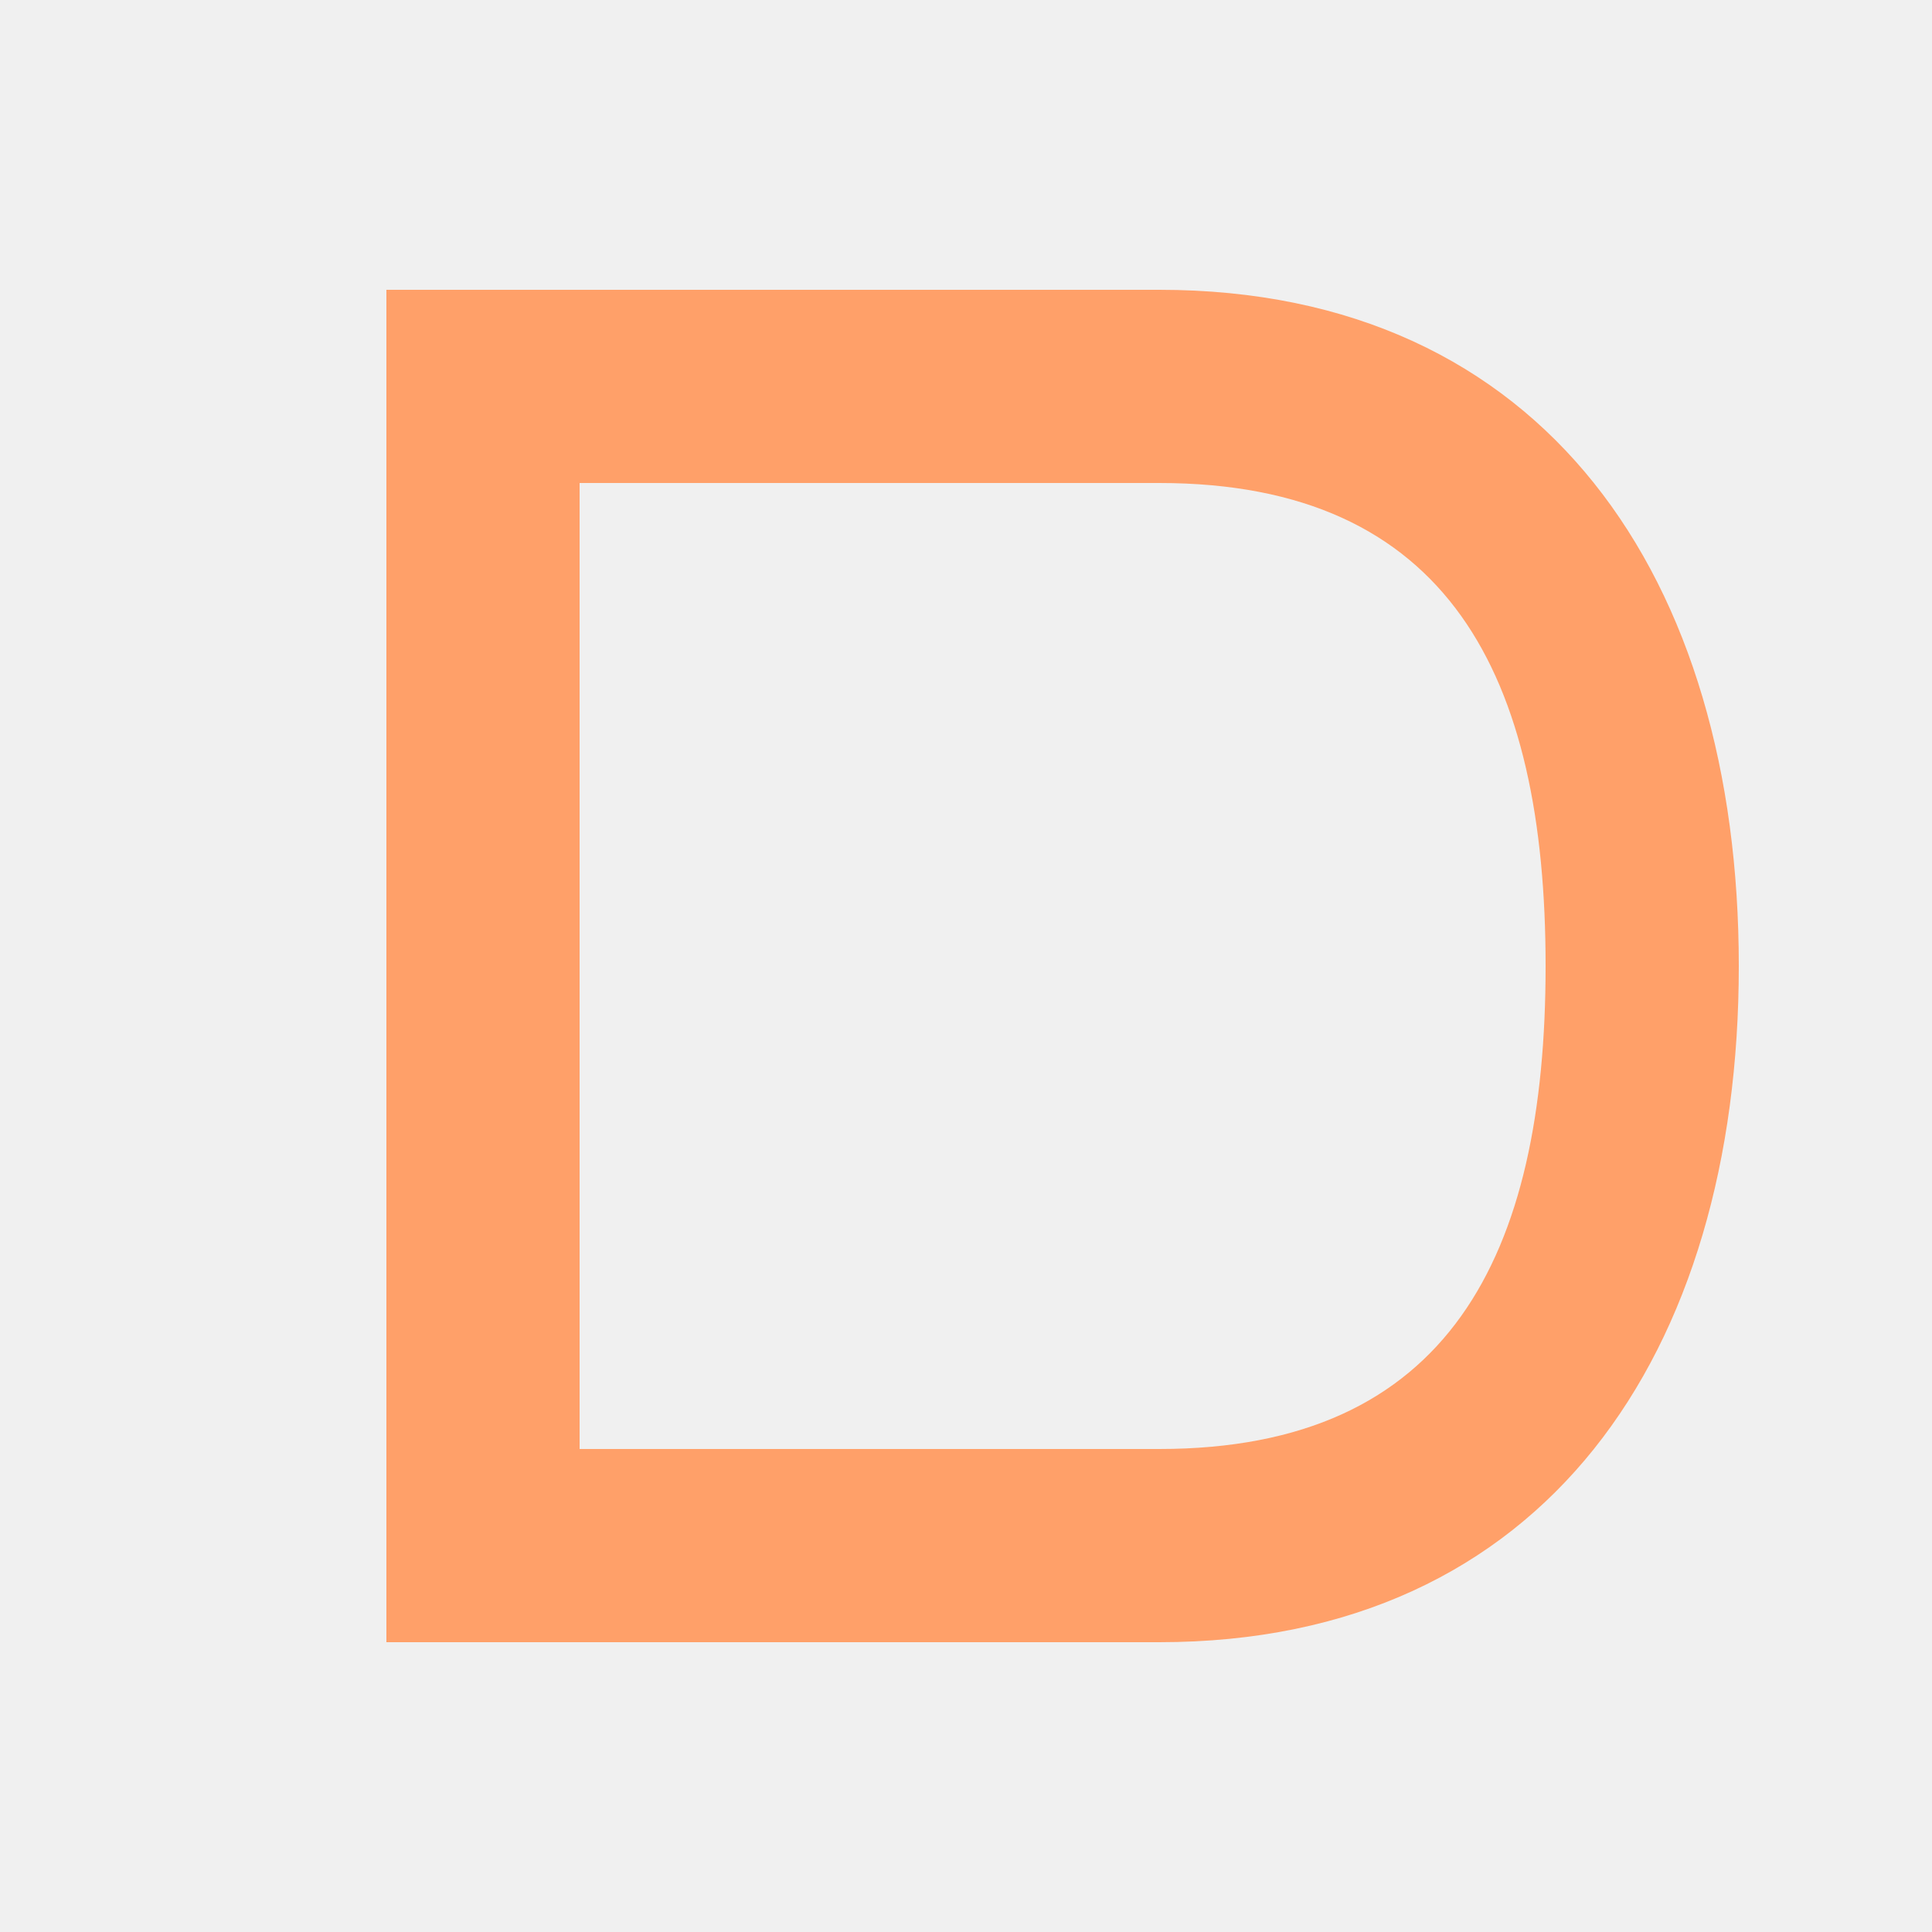
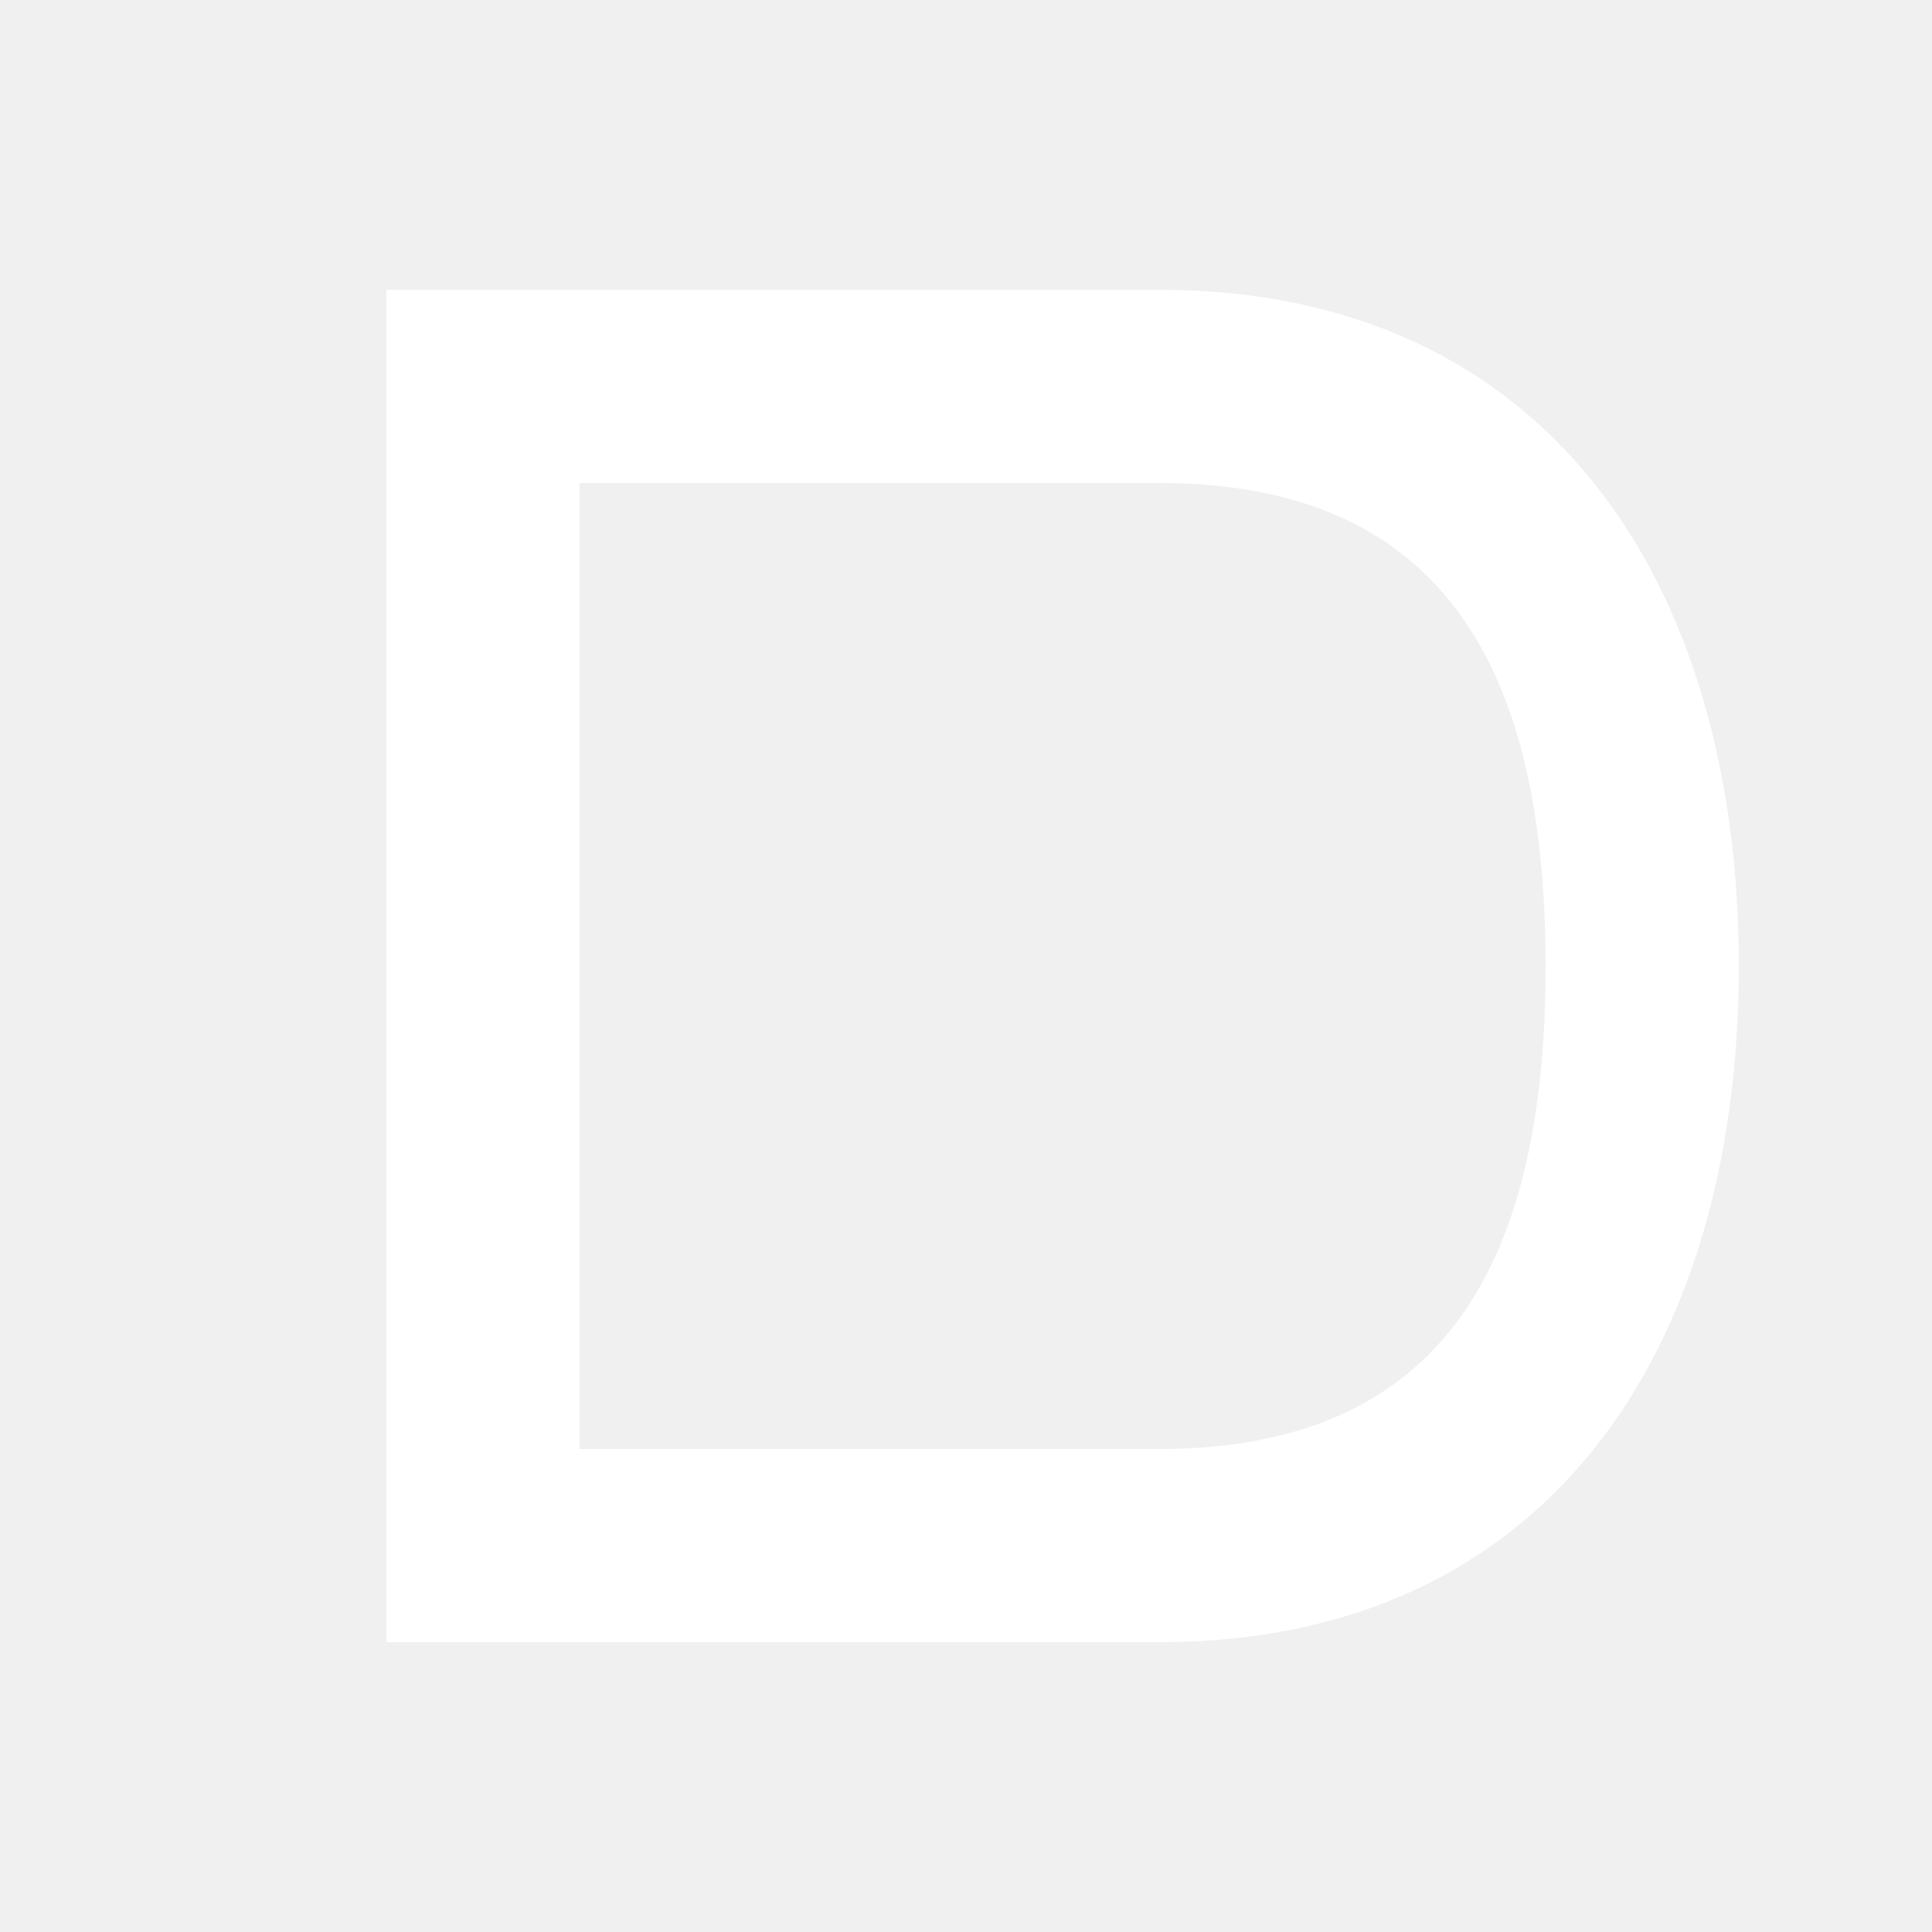
<svg xmlns="http://www.w3.org/2000/svg" viewBox="0 0 100 100">
-   <path fill="#ffa069" d="M20,15 h40 c20,0 30,15 30,35 s-10,35 -30,35 h-40 v-70 z M30,25 v50 h30 c15,0 20,-10 20,-25 s-5,-25 -20,-25 h-30 z" />
+   <path fill="#ffffff" d="M20,15 h40 c20,0 30,15 30,35 s-10,35 -30,35 h-40 v-70 z M30,25 v50 h30 c15,0 20,-10 20,-25 s-5,-25 -20,-25 h-30 z" />
</svg>
